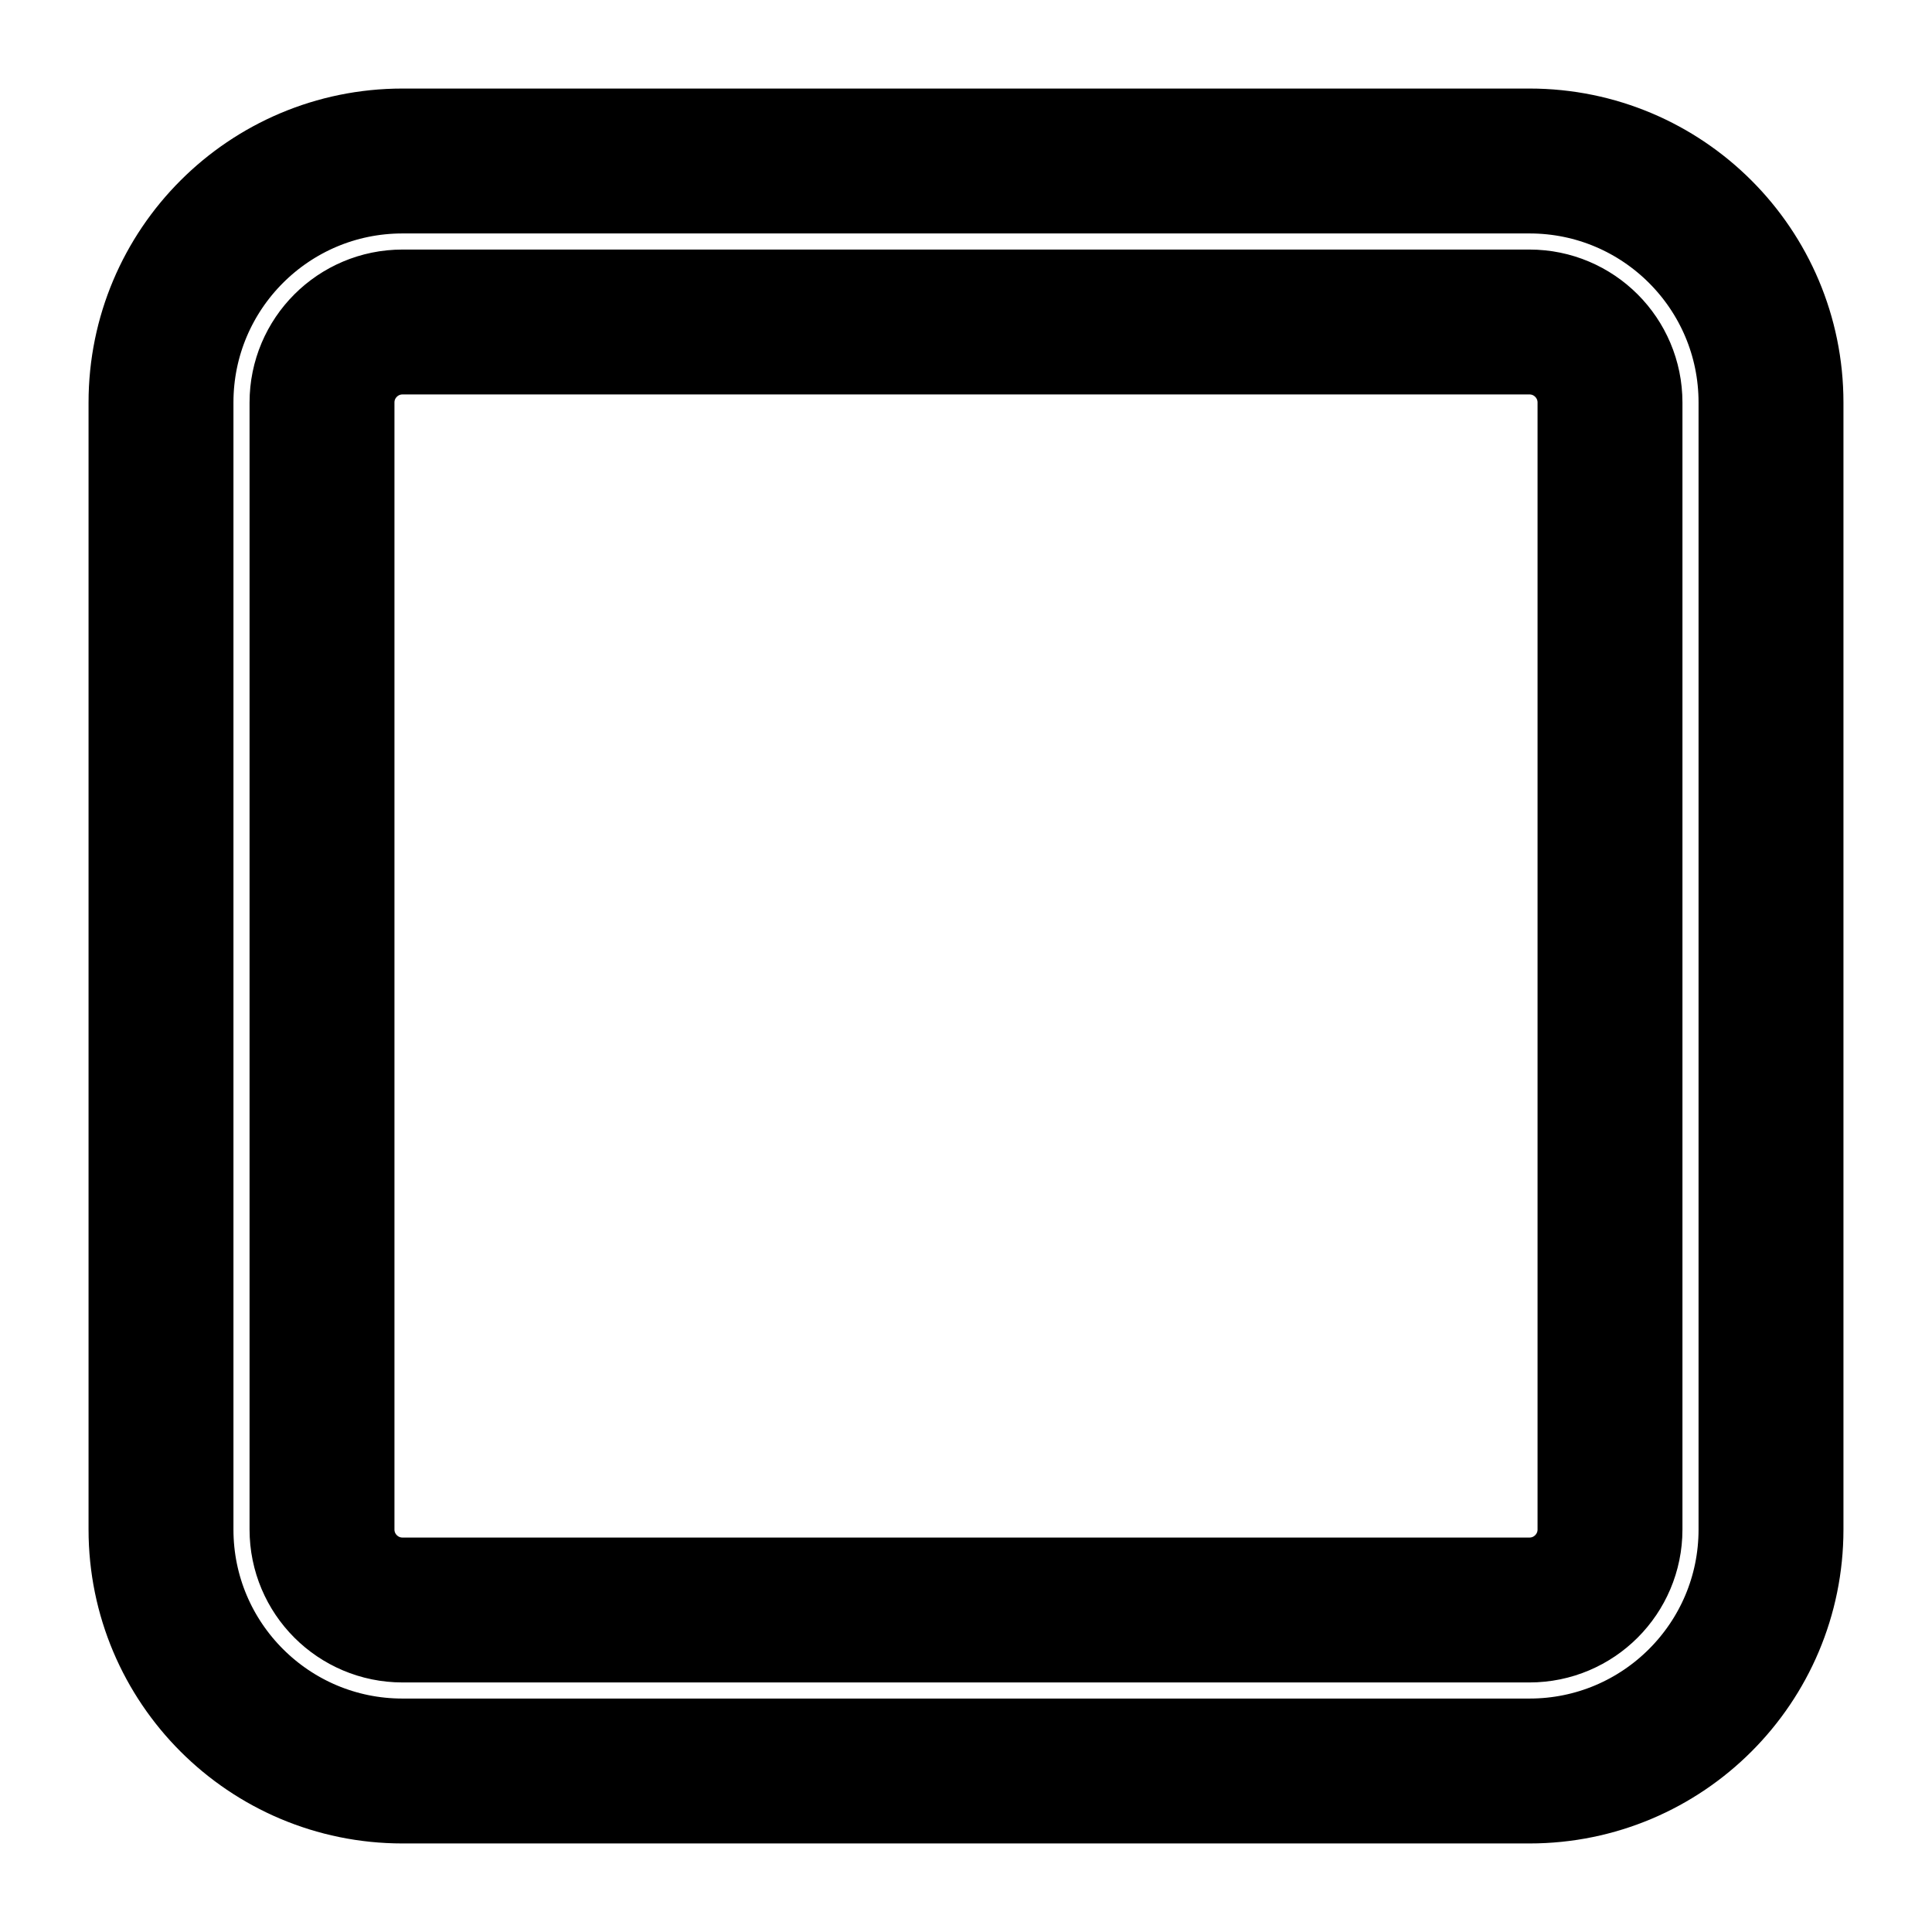
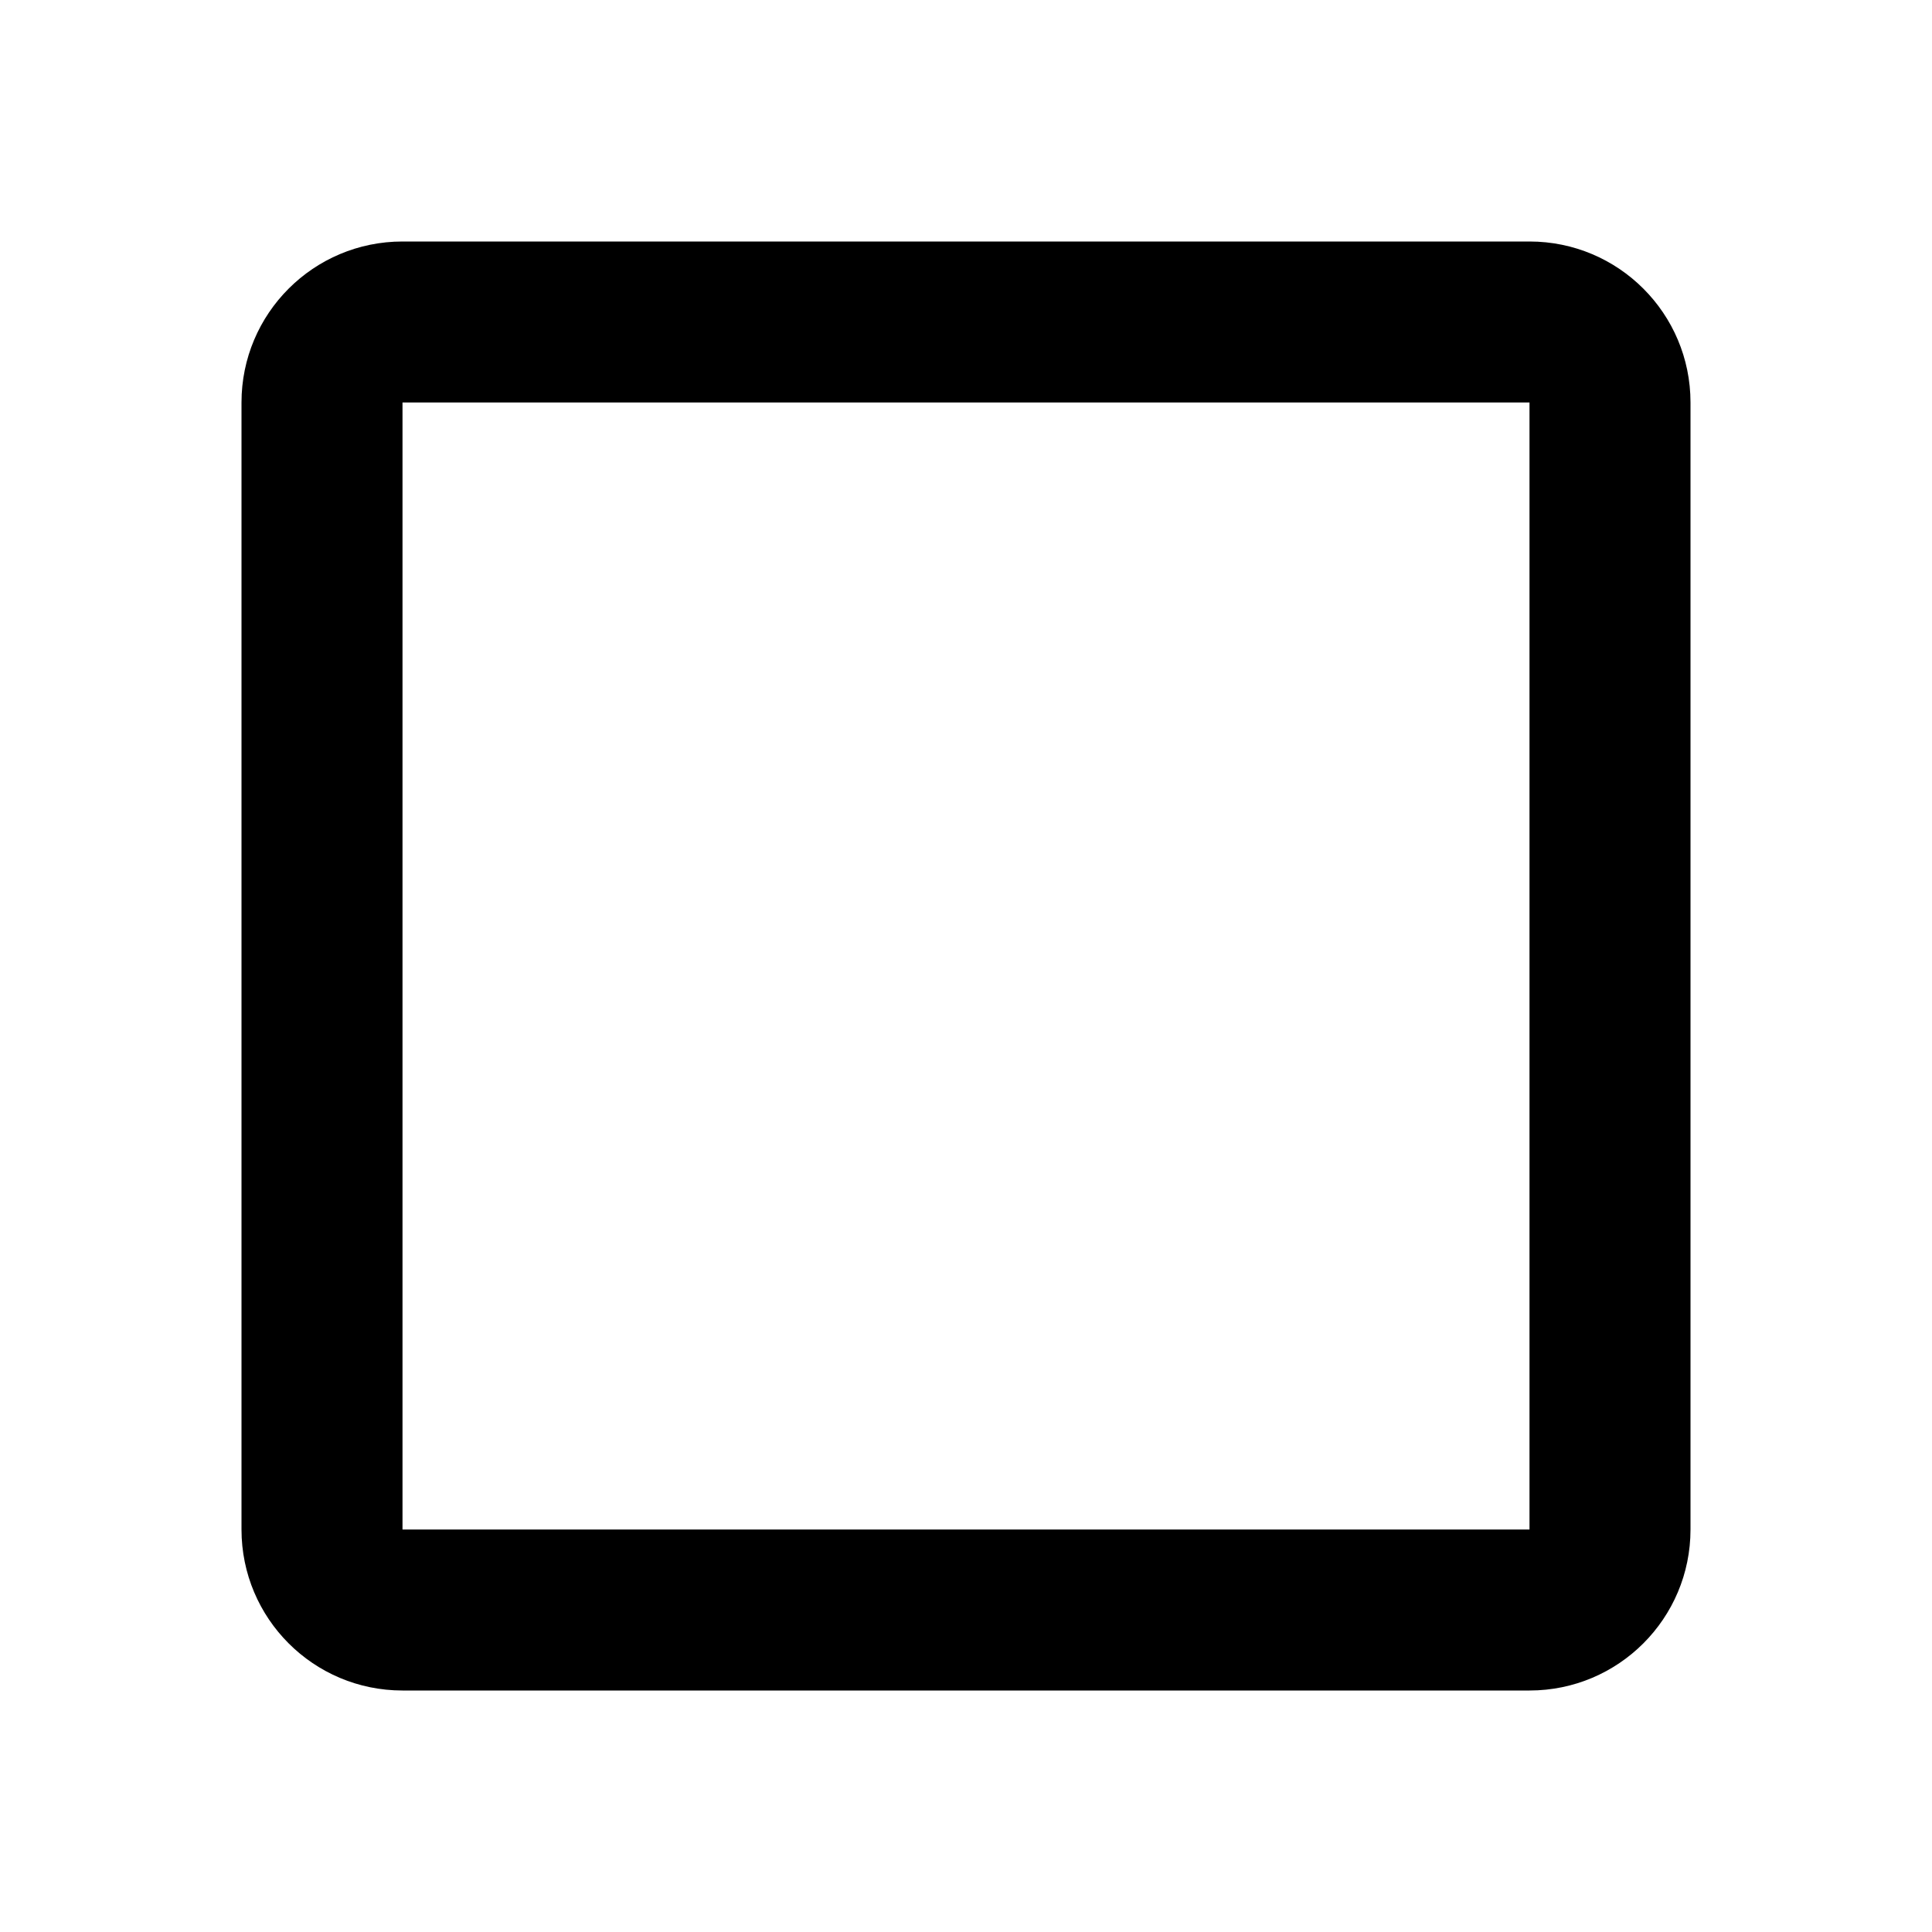
- <svg xmlns="http://www.w3.org/2000/svg" width="800px" height="800px" viewBox="0 0 24 24" fill="none">
-   <path d="M22 5C22 3.343 20.657 2 19 2H5C3.343 2 2 3.343 2 5V19C2 20.657 3.343 22 5 22H19C20.657 22 22 20.657 22 19V5ZM20 5C20 4.448 19.552 4 19 4H5C4.448 4 4 4.448 4 5V19C4 19.552 4.448 20 5 20H19C19.552 20 20 19.552 20 19V5Z" stroke="currentColor" stroke-width="1.8" fill="none" />
+ <svg xmlns="http://www.w3.org/2000/svg" width="800px" height="800px" viewBox="0 0 24 24" version="1.1">
+   <g id="页面-1" stroke="none" stroke-width="1" fill="none" fill-rule="evenodd">
+     <g id="Shape" transform="translate(-192, 0)">
+       <g id="square_line" transform="translate(192, 0)">
+         <path d="M24,0 L24,24 L0,24 L0,0 L24,0 Z M12.593,23.258 L12.582,23.26 L12.511,23.295 L12.492,23.299 L12.492,23.299 L12.477,23.295 L12.406,23.26 C12.396,23.256 12.387,23.259 12.382,23.265 L12.378,23.276 L12.361,23.703 L12.366,23.723 L12.377,23.736 L12.48,23.81 L12.495,23.814 L12.495,23.814 L12.507,23.81 L12.611,23.736 L12.623,23.72 L12.623,23.72 L12.627,23.703 L12.61,23.276 C12.608,23.266 12.601,23.259 12.593,23.258 L12.593,23.258 Z M12.858,23.145 L12.845,23.147 L12.66,23.24 L12.65,23.25 L12.65,23.25 L12.647,23.261 L12.665,23.691 L12.67,23.703 L12.67,23.703 L12.678,23.71 L12.879,23.803 C12.891,23.807 12.902,23.803 12.908,23.795 L12.912,23.781 L12.878,23.167 C12.875,23.155 12.867,23.147 12.858,23.145 L12.858,23.145 Z M12.143,23.147 C12.133,23.142 12.122,23.145 12.116,23.153 L12.11,23.167 L12.076,23.781 C12.075,23.793 12.083,23.802 12.093,23.805 L12.108,23.803 L12.309,23.71 L12.319,23.702 L12.319,23.702 L12.323,23.691 L12.34,23.261 L12.337,23.249 L12.337,23.249 L12.328,23.24 L12.143,23.147 Z" id="MingCute" fill-rule="nonzero">
+ 
+                 </path>
+         <path d="M3,5 C3,3.895 3.895,3 5,3 L19,3 C20.105,3 21,3.895 21,5 L21,19 C21,20.105 20.105,21 19,21 L5,21 C3.895,21 3,20.105 3,19 L3,5 Z M19,5 L5,5 L5,19 L19,19 L19,5 Z" id="形状" fill="currentColor">
+ 
+                 </path>
+       </g>
+     </g>
+   </g>
</svg>
